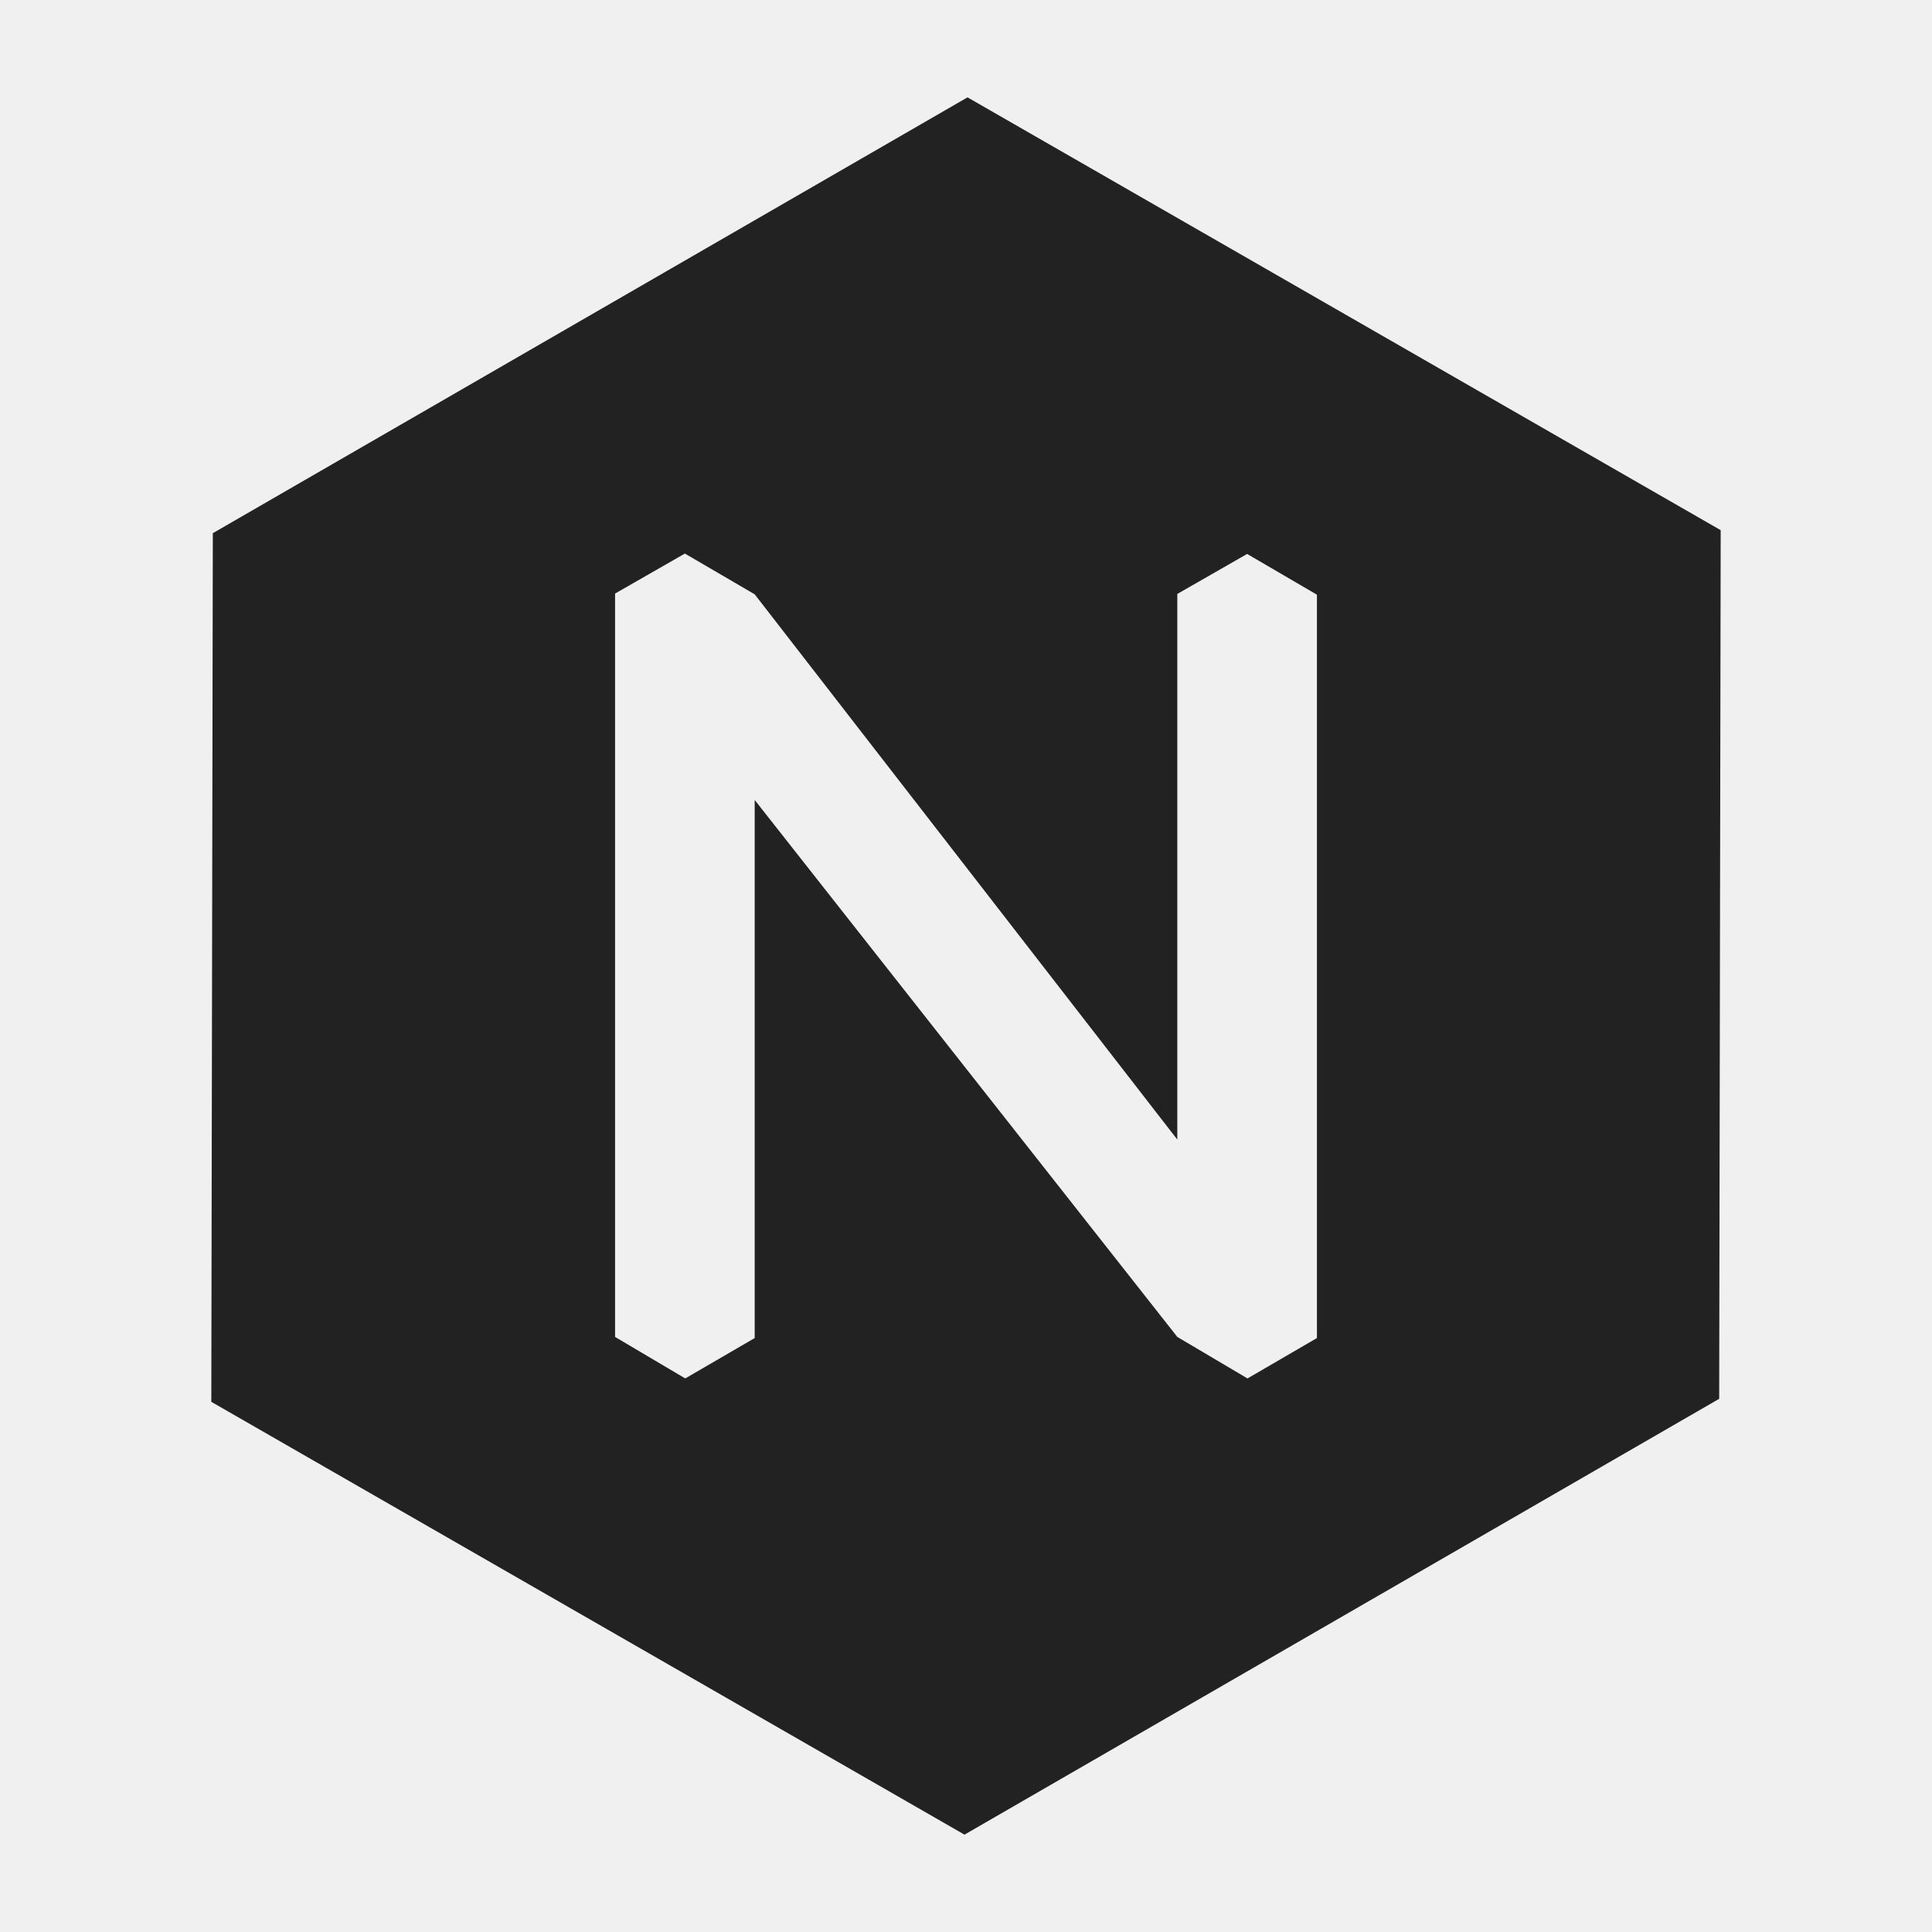
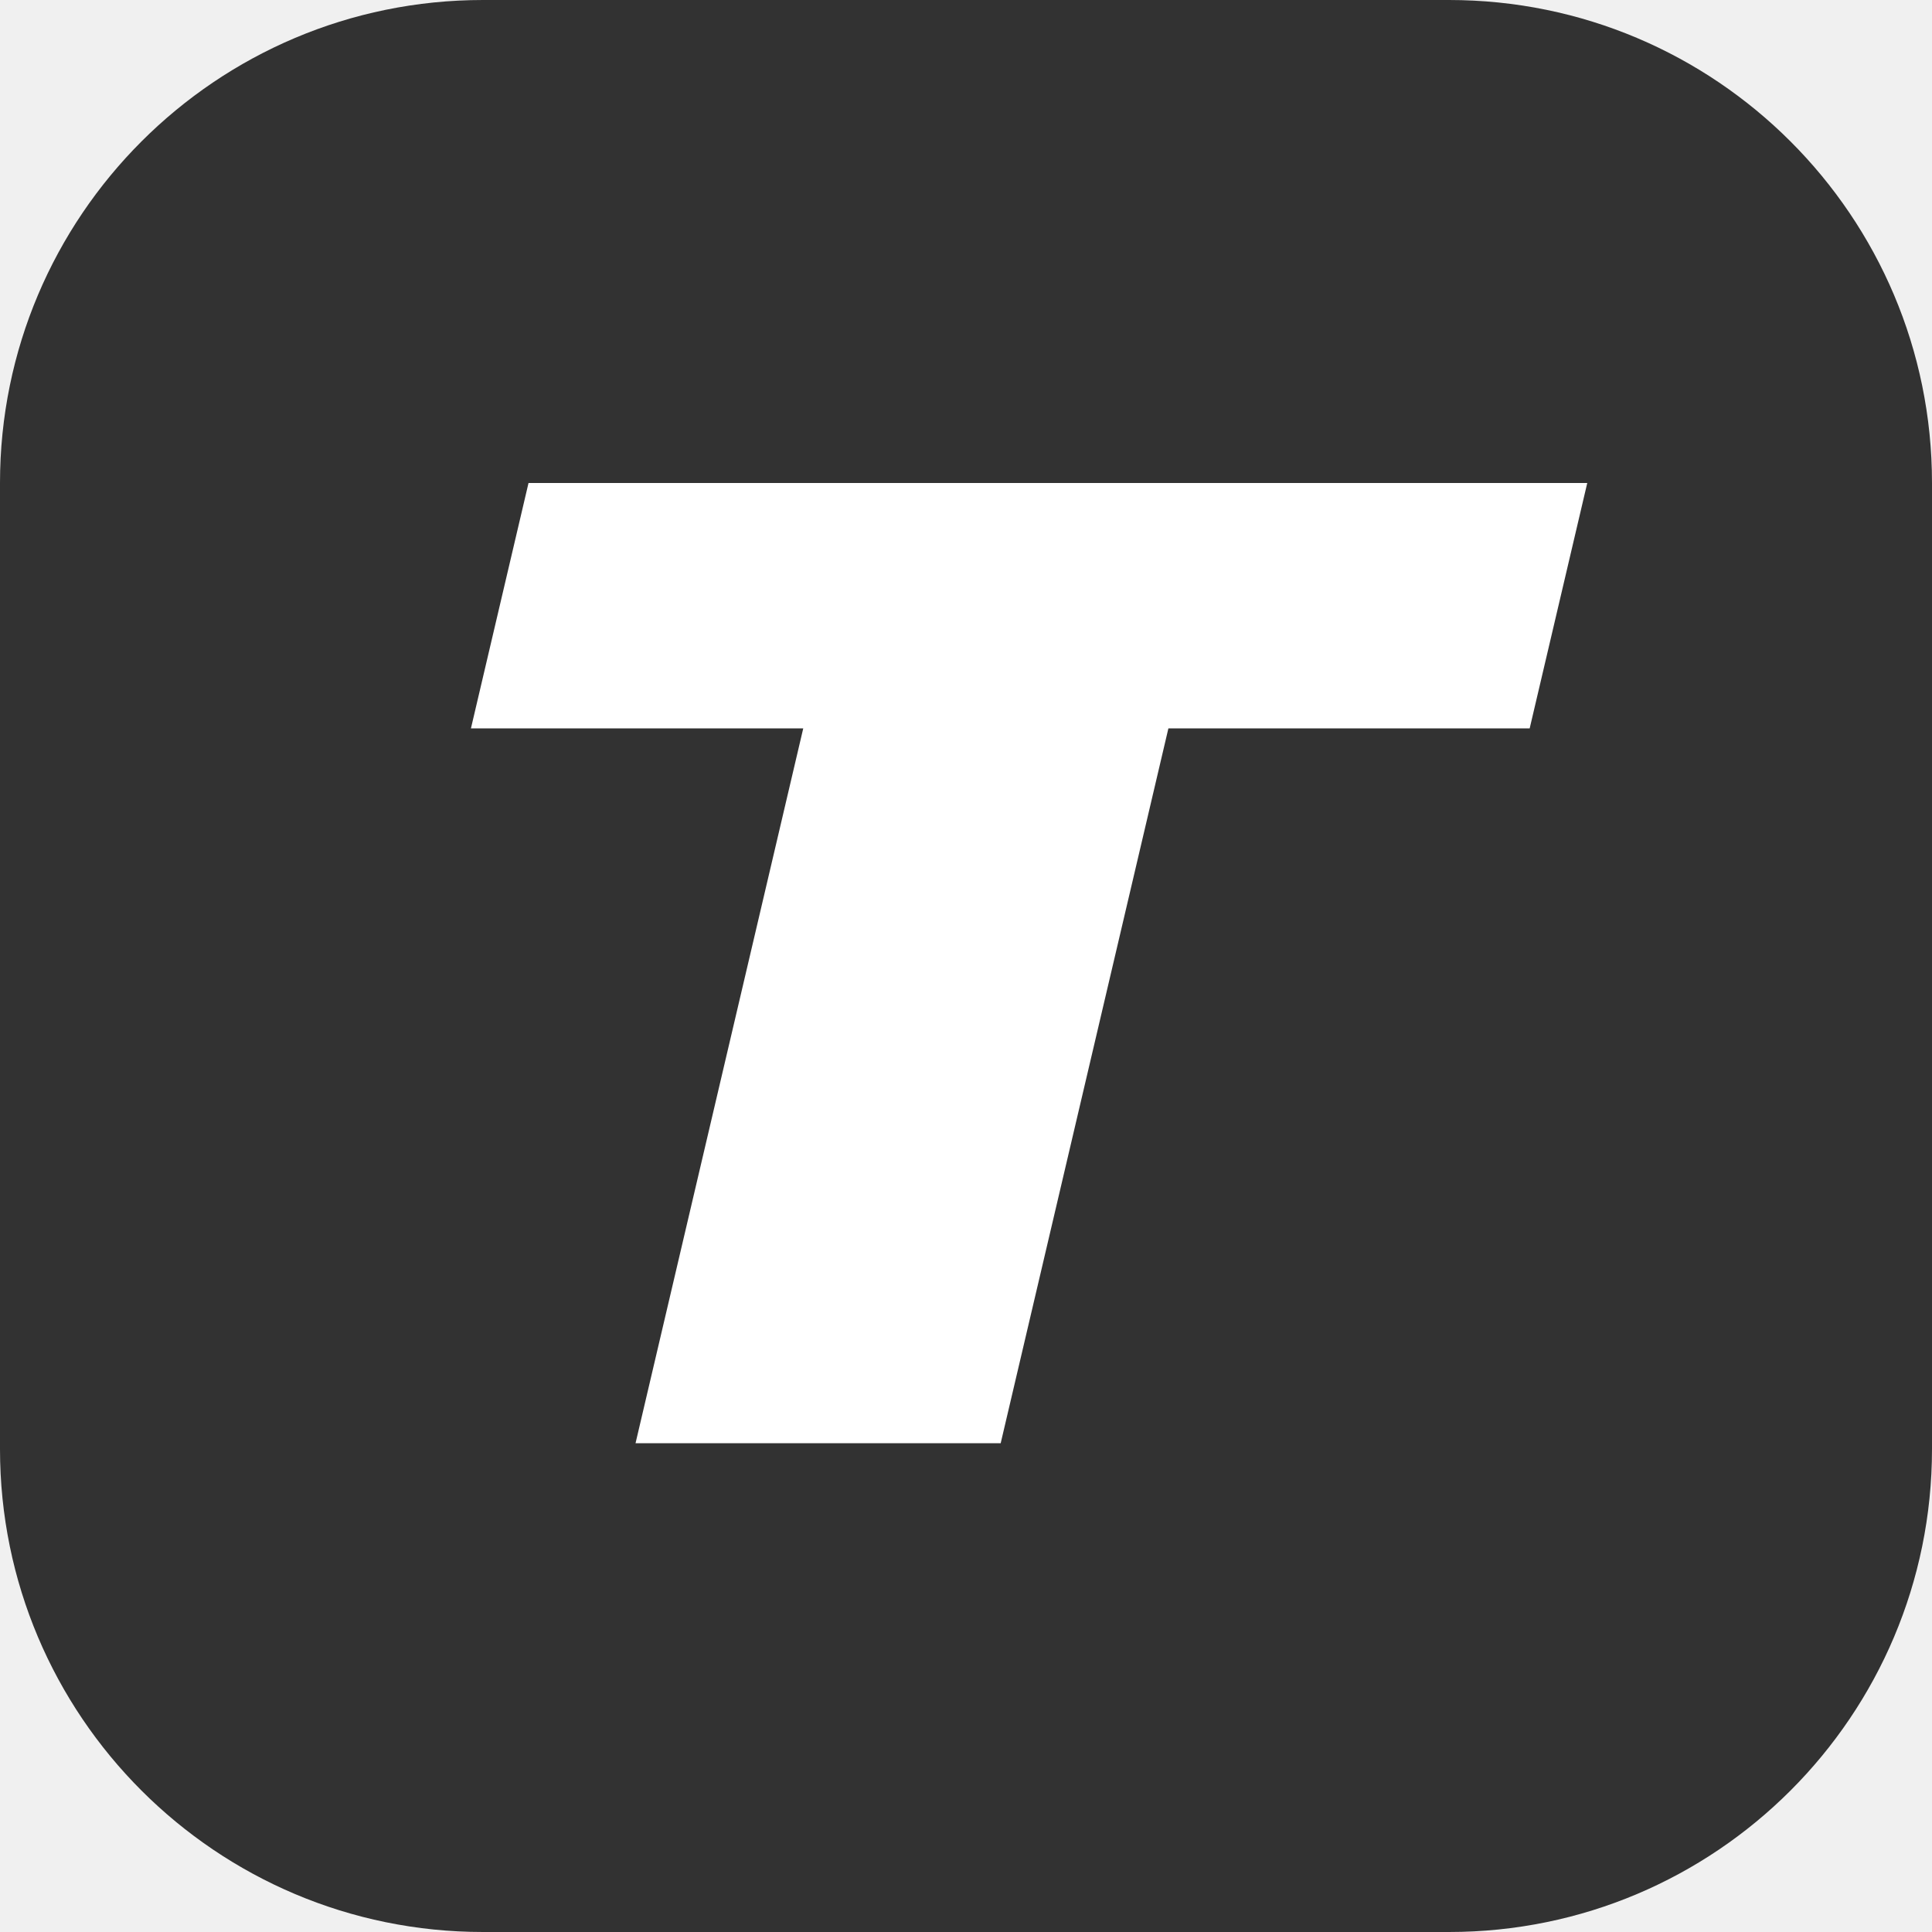
- <svg xmlns="http://www.w3.org/2000/svg" xml:space="preserve" enable-background="new 0 0 512 512" viewBox="0 0 512 512" height="512px" width="512px" y="0px" x="0px" id="NexT" version="1.1">
-   <defs id="defs3388" />
-   <path style="fill:#222222;fill-opacity:1" id="path3384" d="M 256.4,25.8 56.4,141.3 56,371.5 255.6,486.2 455.6,370.7 456,140.5 Z m 92.6,328.8 -18.4,10.7 -18.6,-11 0,0 -112,-142.3 0,142.6 -18.4,10.7 -18.6,-11 0,-197 18.5,-10.6 18.5,10.8 0,0 112,144.5 0,-144.6 18.5,-10.6 18.5,10.8 z" />
+ <svg xmlns="http://www.w3.org/2000/svg" width="180px" height="180px" viewBox="0 0 180 180" version="1.1">
+   <defs />
+   <g id="Page-1" stroke="none" stroke-width="1" fill="none" fill-rule="evenodd">
+     <g id="Artboard" transform="translate(-225, -40)">
+       <g id="apple-touch-icon-next" transform="translate(225, 40)">
+         <rect id="Rectangle" fill="#323232" x="0" y="0" width="180" height="180" rx="45" />
+         <polygon id="T" fill="#FFFFFF" points="142.517 67.86 108.857 67.86 93.232 134.46 59.212 134.46 74.837 67.86 43.877 67.86 49.241 45 147.881 45" />
+       </g>
+     </g>
+   </g>
</svg>
